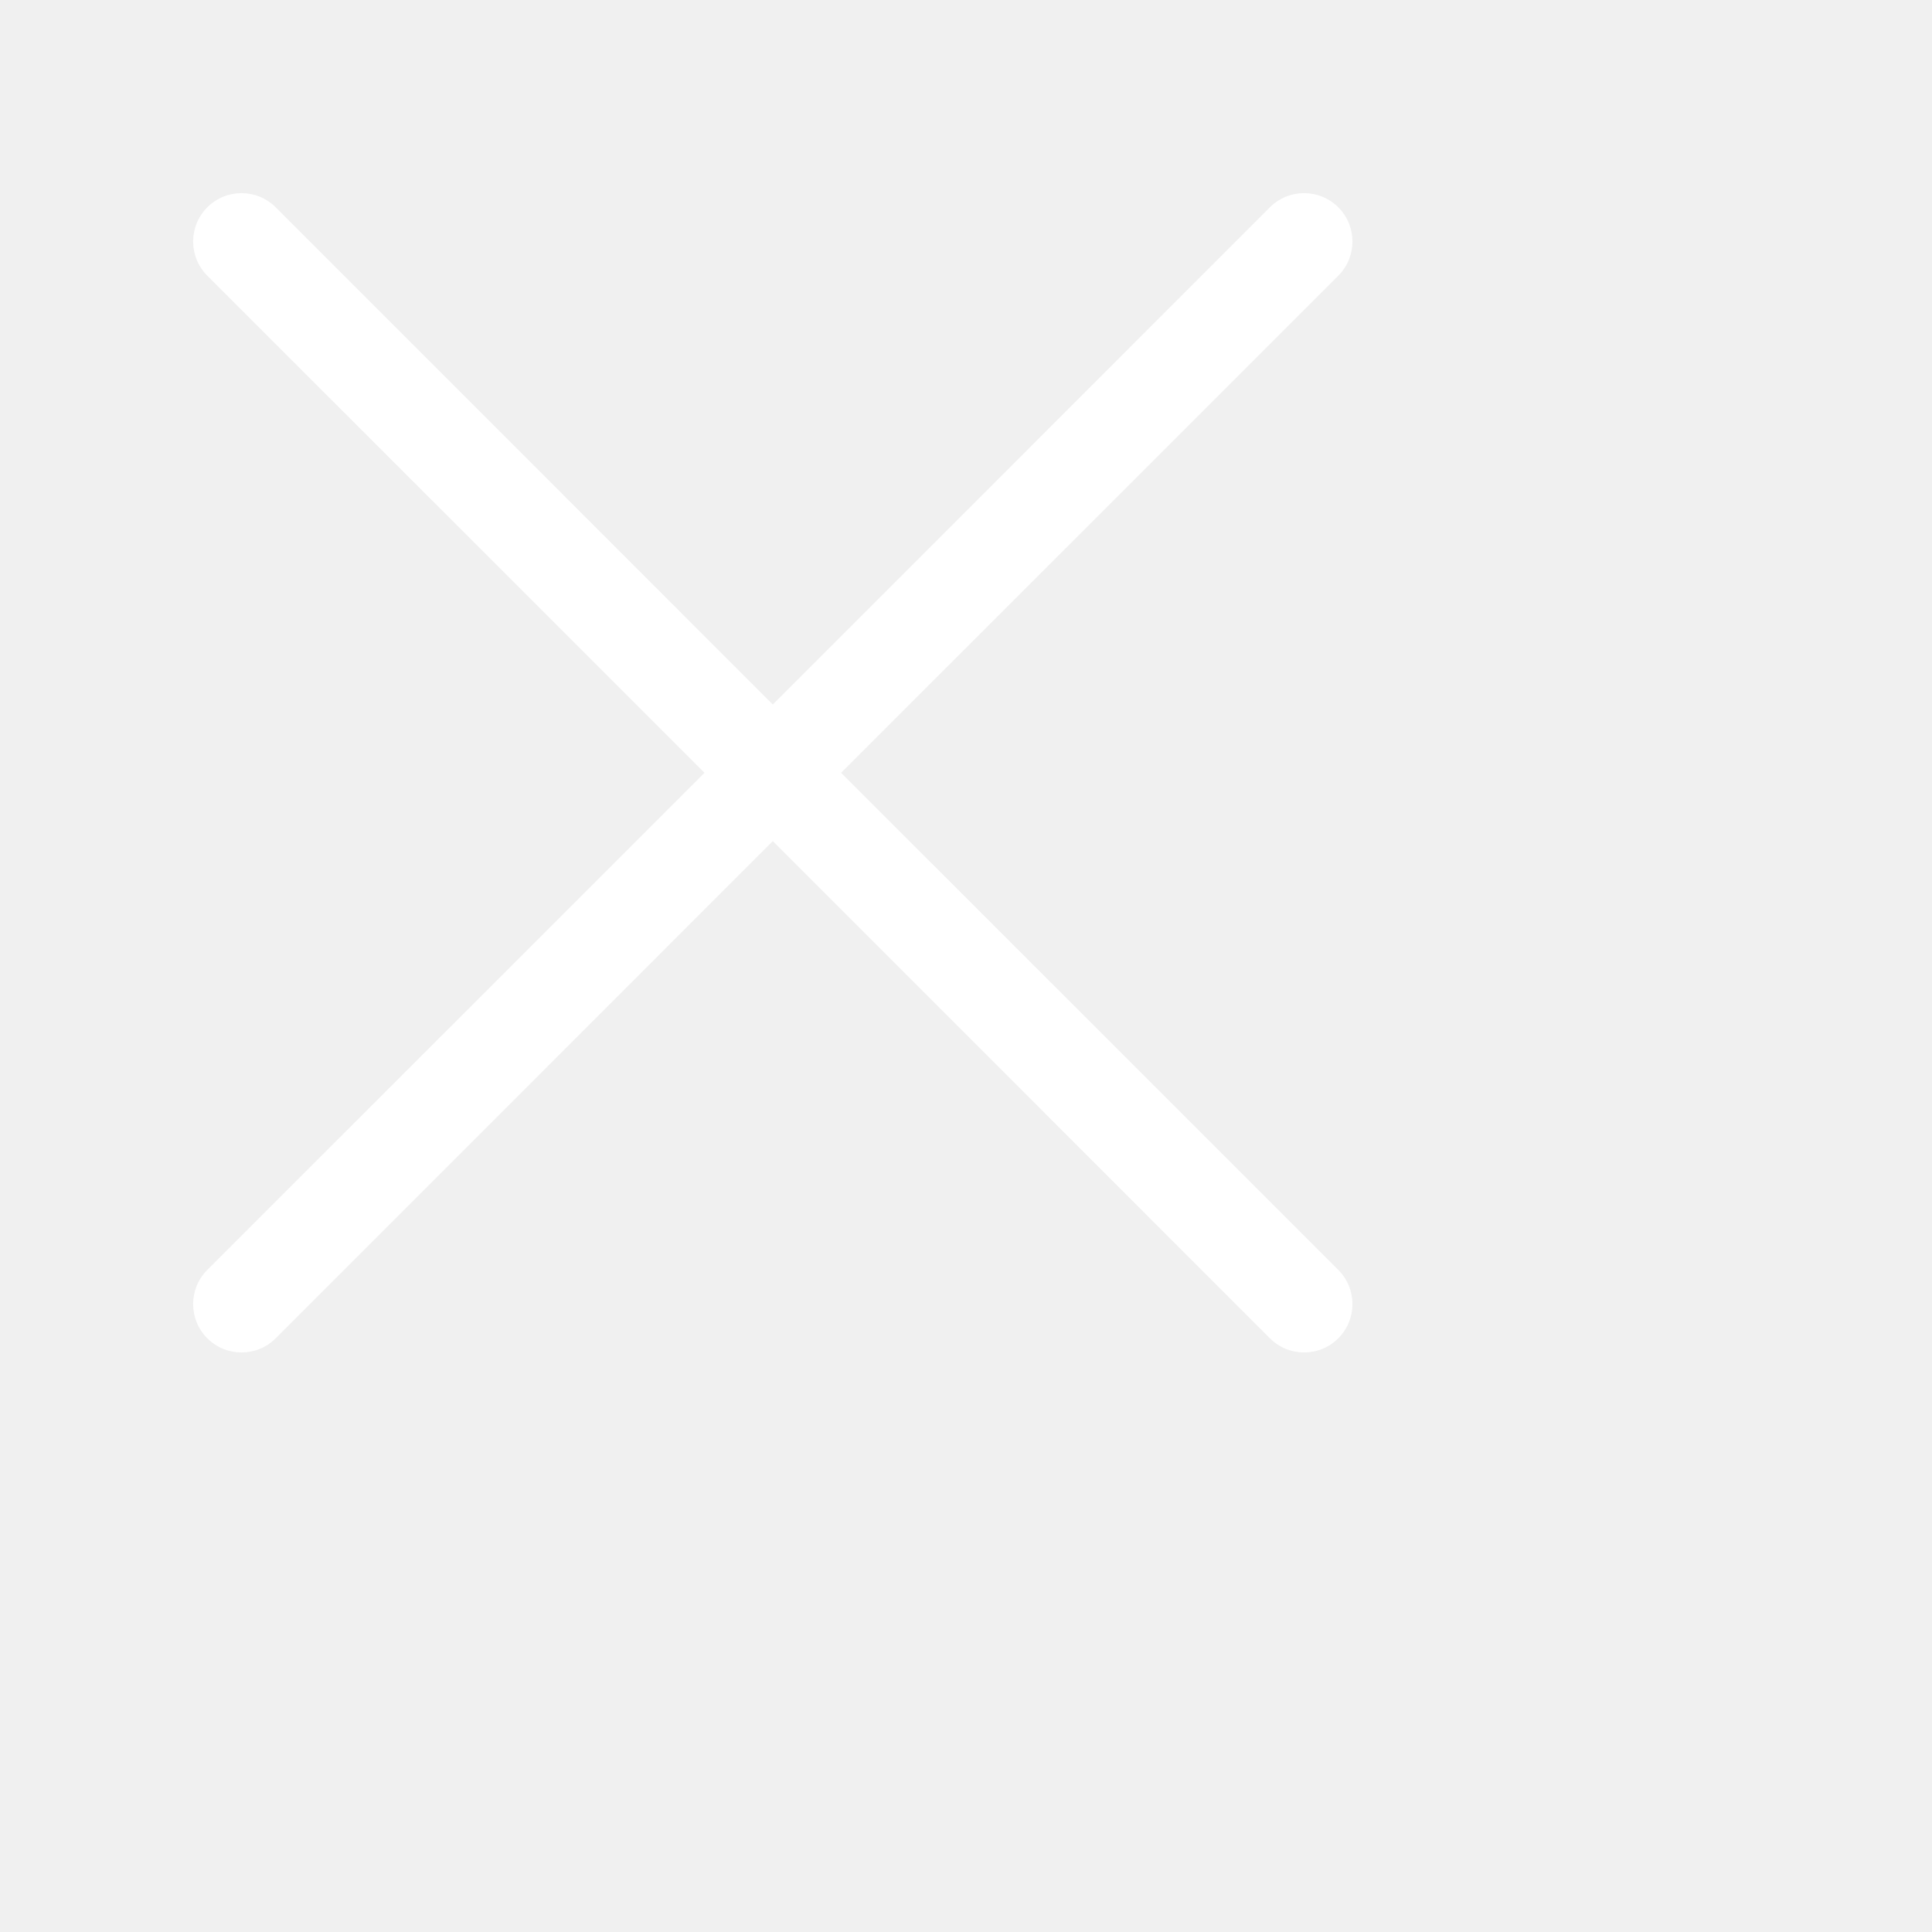
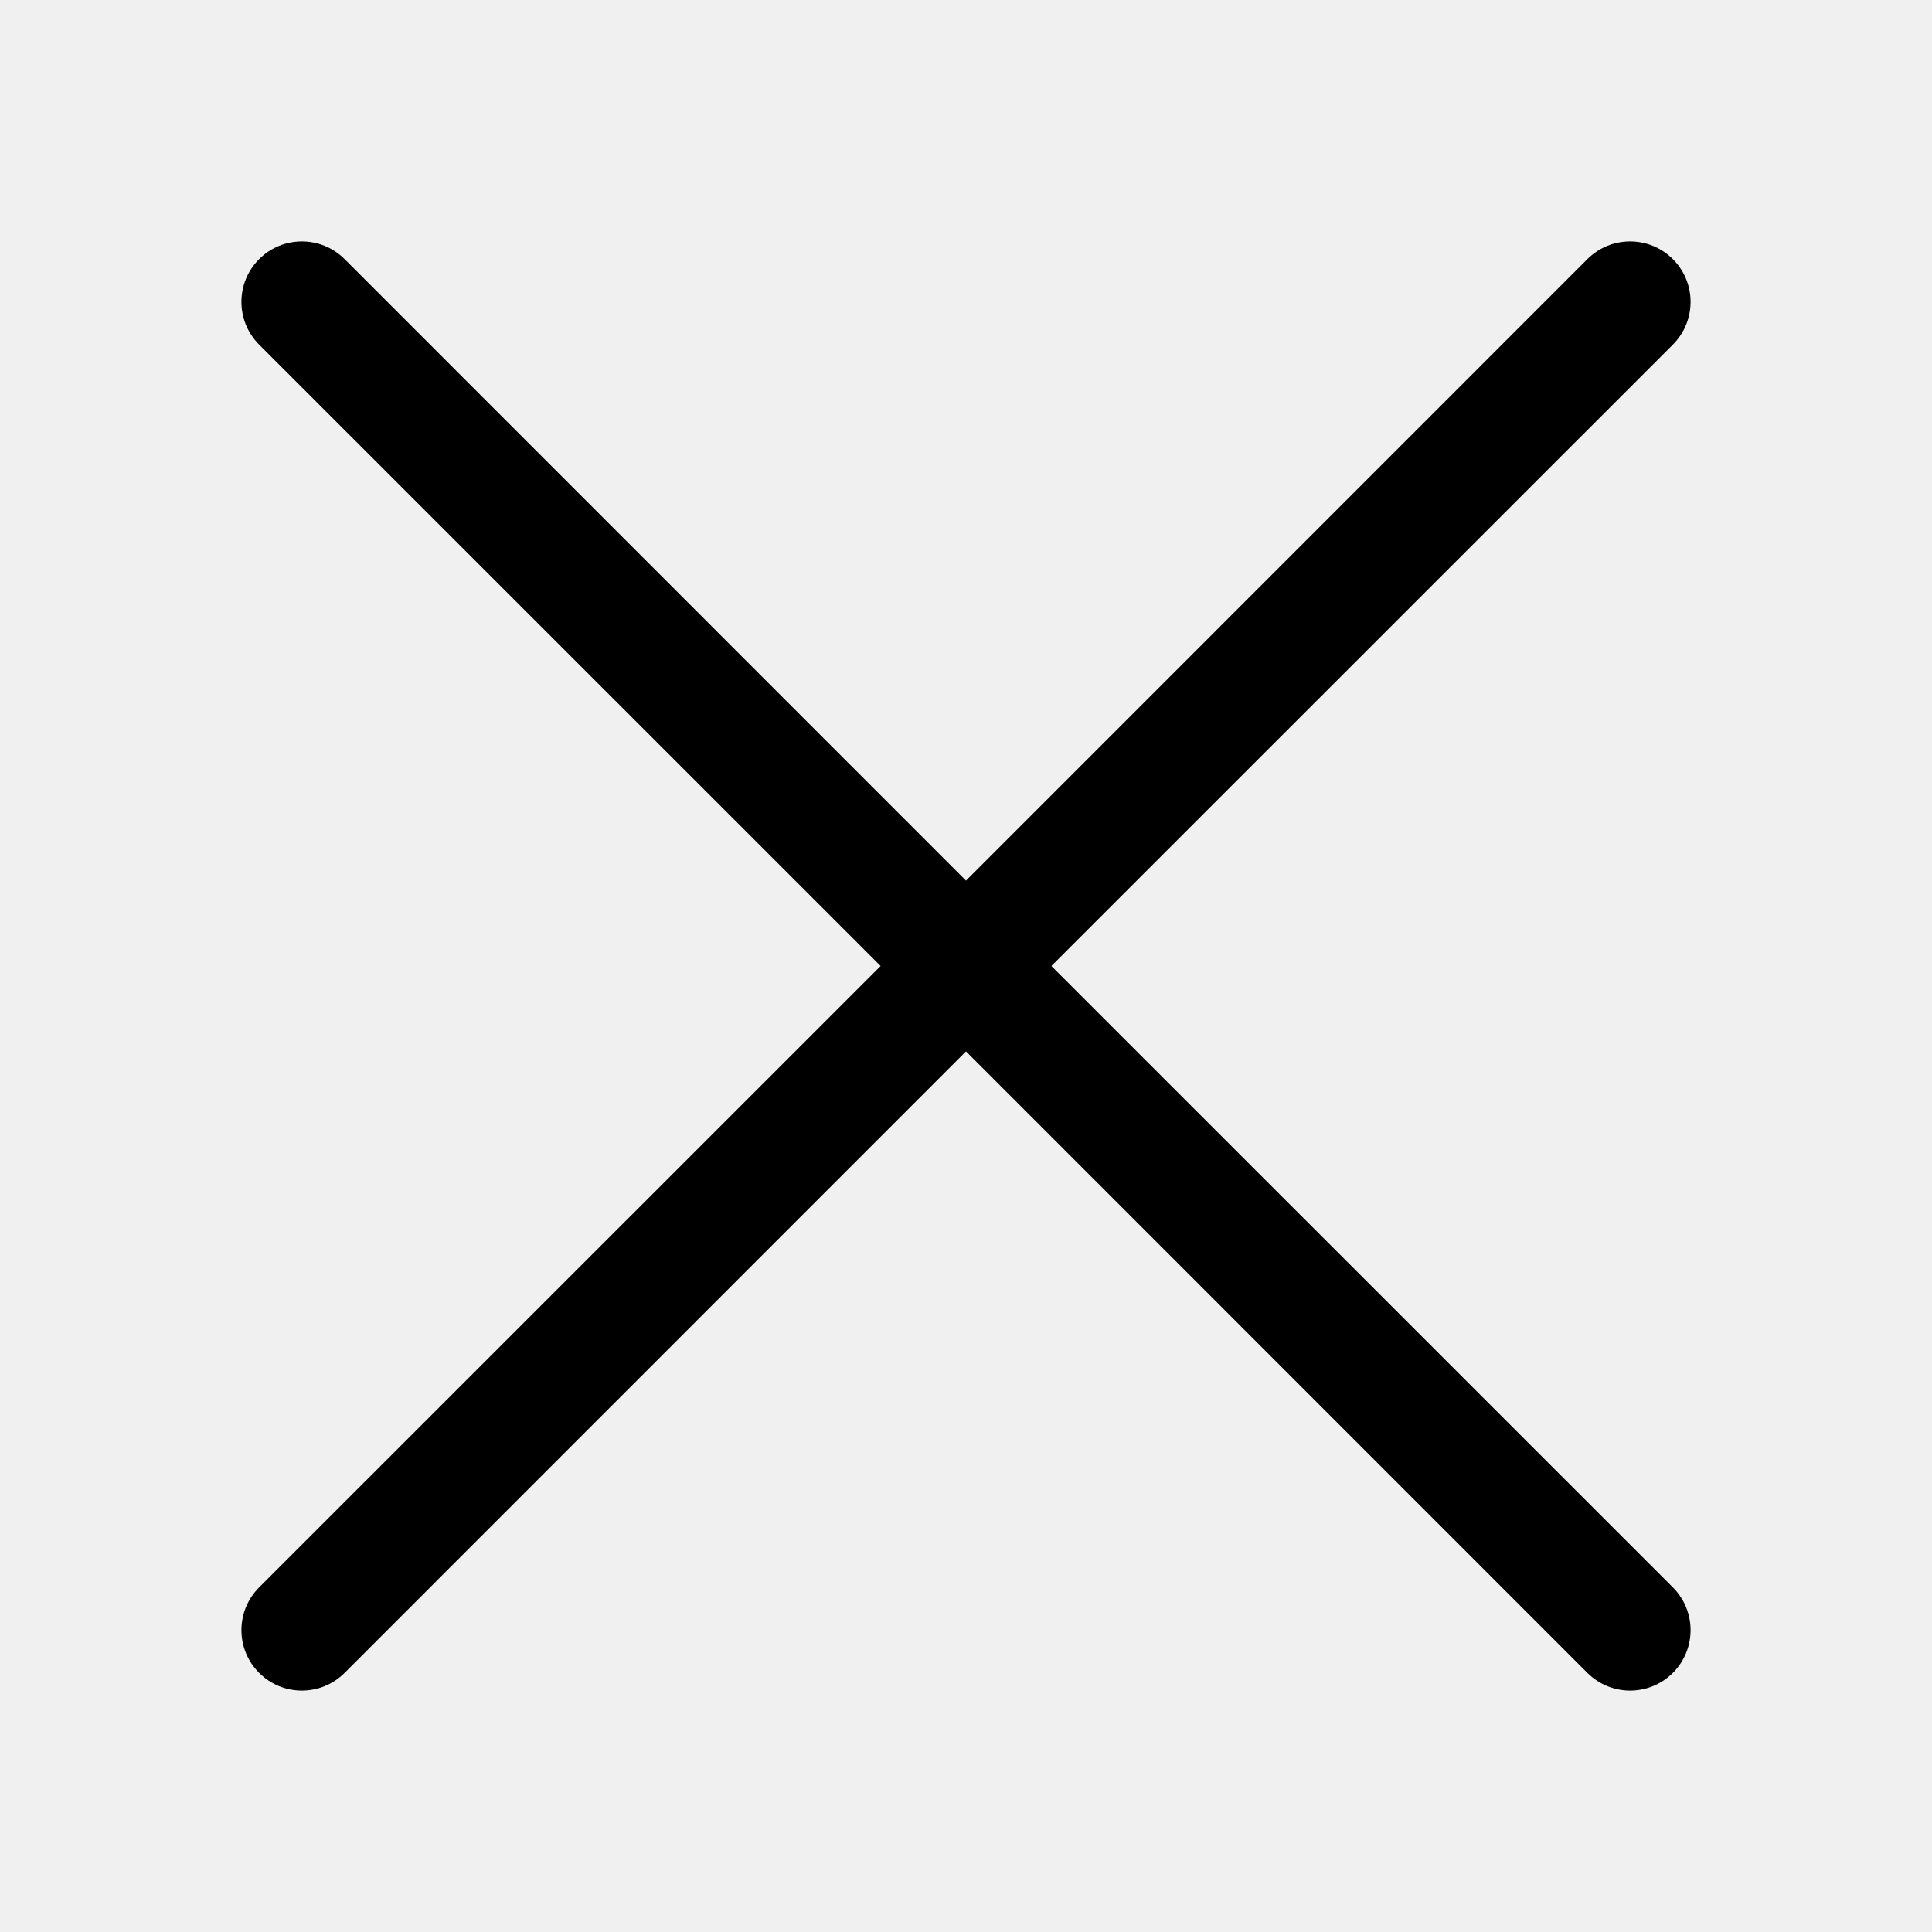
- <svg xmlns="http://www.w3.org/2000/svg" width="20" height="20" fill="white" class="bi bi-x-lg" viewBox="0 0 20 20">
+ <svg xmlns="http://www.w3.org/2000/svg" width="16" height="16" fill="currentColor" class="bi bi-pencil-fill" viewBox="0 0 16 16">
  <path d="M2.146 2.854a.5.5 0 1 1 .708-.708L8 7.293l5.146-5.147a.5.5 0 0 1 .708.708L8.707 8l5.147 5.146a.5.5 0 0 1-.708.708L8 8.707l-5.146 5.147a.5.5 0 0 1-.708-.708L7.293 8z" />
</svg>
